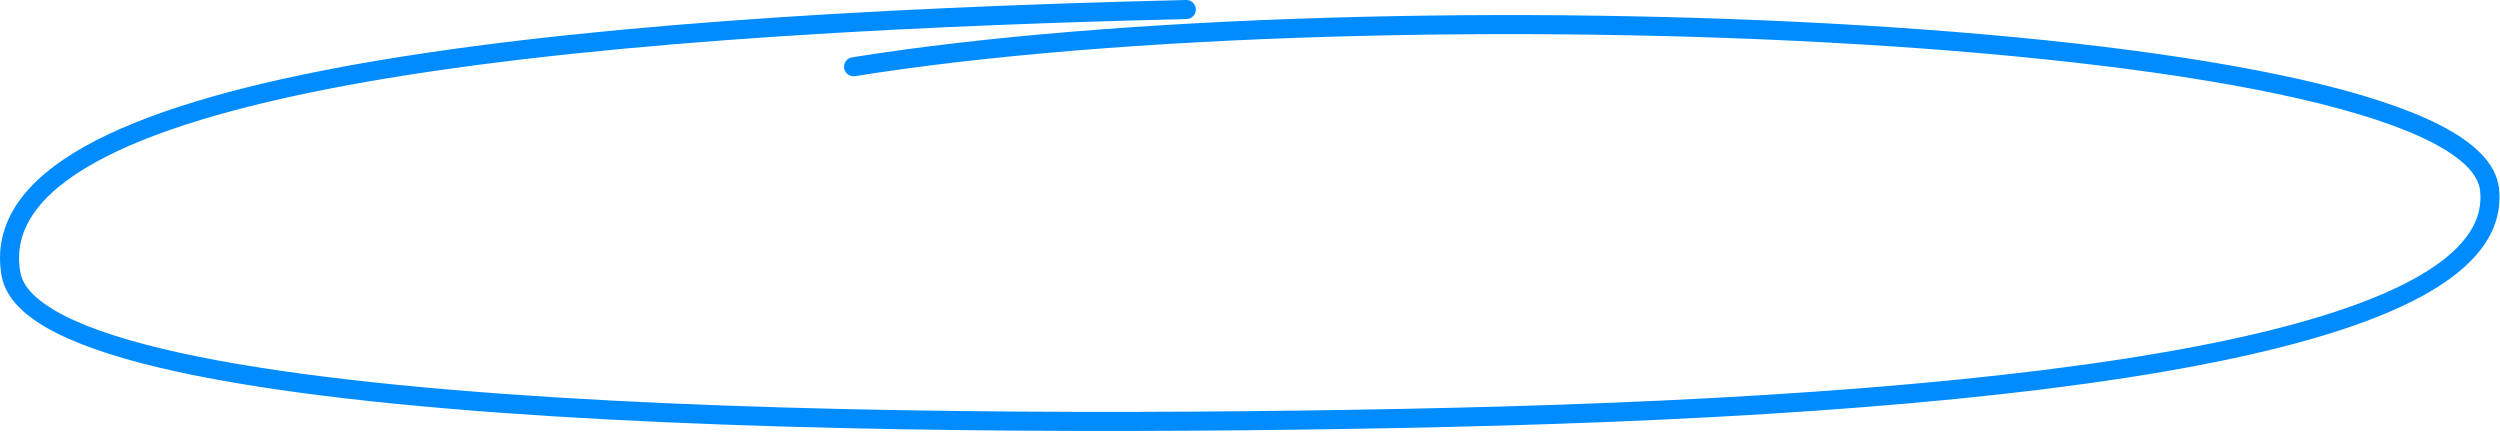
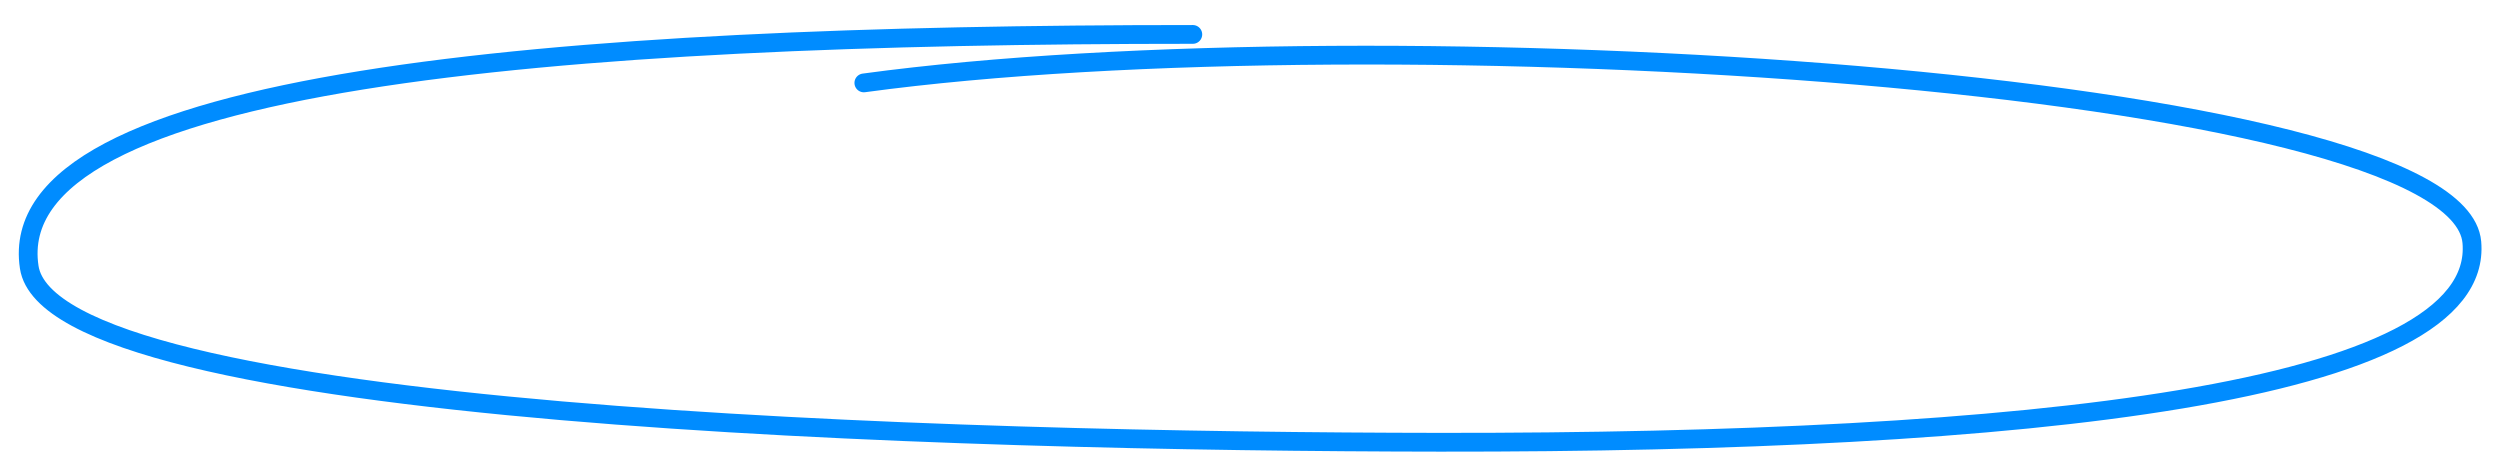
- <svg xmlns="http://www.w3.org/2000/svg" width="787" height="136" viewBox="0 0 787 136" fill="none">
-   <g id="case-02">
-     <g id="C2 - 04 - 03 ÐÐ¸Ð·ÑÐ°Ð»ÑÐ½ÑÐ¹ ÑÐ·ÑÐº">
-       <path id="Vector 234257386" d="M373.447 2.998C170.091 7.873 -7.094 26.375 3.452 86.272C11.856 134.006 300.665 134.965 455.589 131.411C643.007 127.112 789.123 107.841 783.699 59.6C777.894 7.963 434.181 -5.529 268.71 21.01" stroke="#008CFF" stroke-width="6" stroke-linecap="round" />
-     </g>
-   </g>
+ <svg xmlns="http://www.w3.org/2000/svg" preserveAspectRatio="none" overflow="visible" style="display: block;" width="799" height="152" viewBox="-6 -8 799 152" fill="none">
+   <path d="M375.224 3C171.81 3 -5.768 17.251 3.339 77.383C10.597 125.305 299.301 133.185 454.265 133.345C641.732 133.538 788.268 117.774 784.002 69.417C779.435 17.655 436.145 -4.07 270.085 18.497" stroke="#008CFF" stroke-width="6" stroke-linecap="round" />
</svg>
